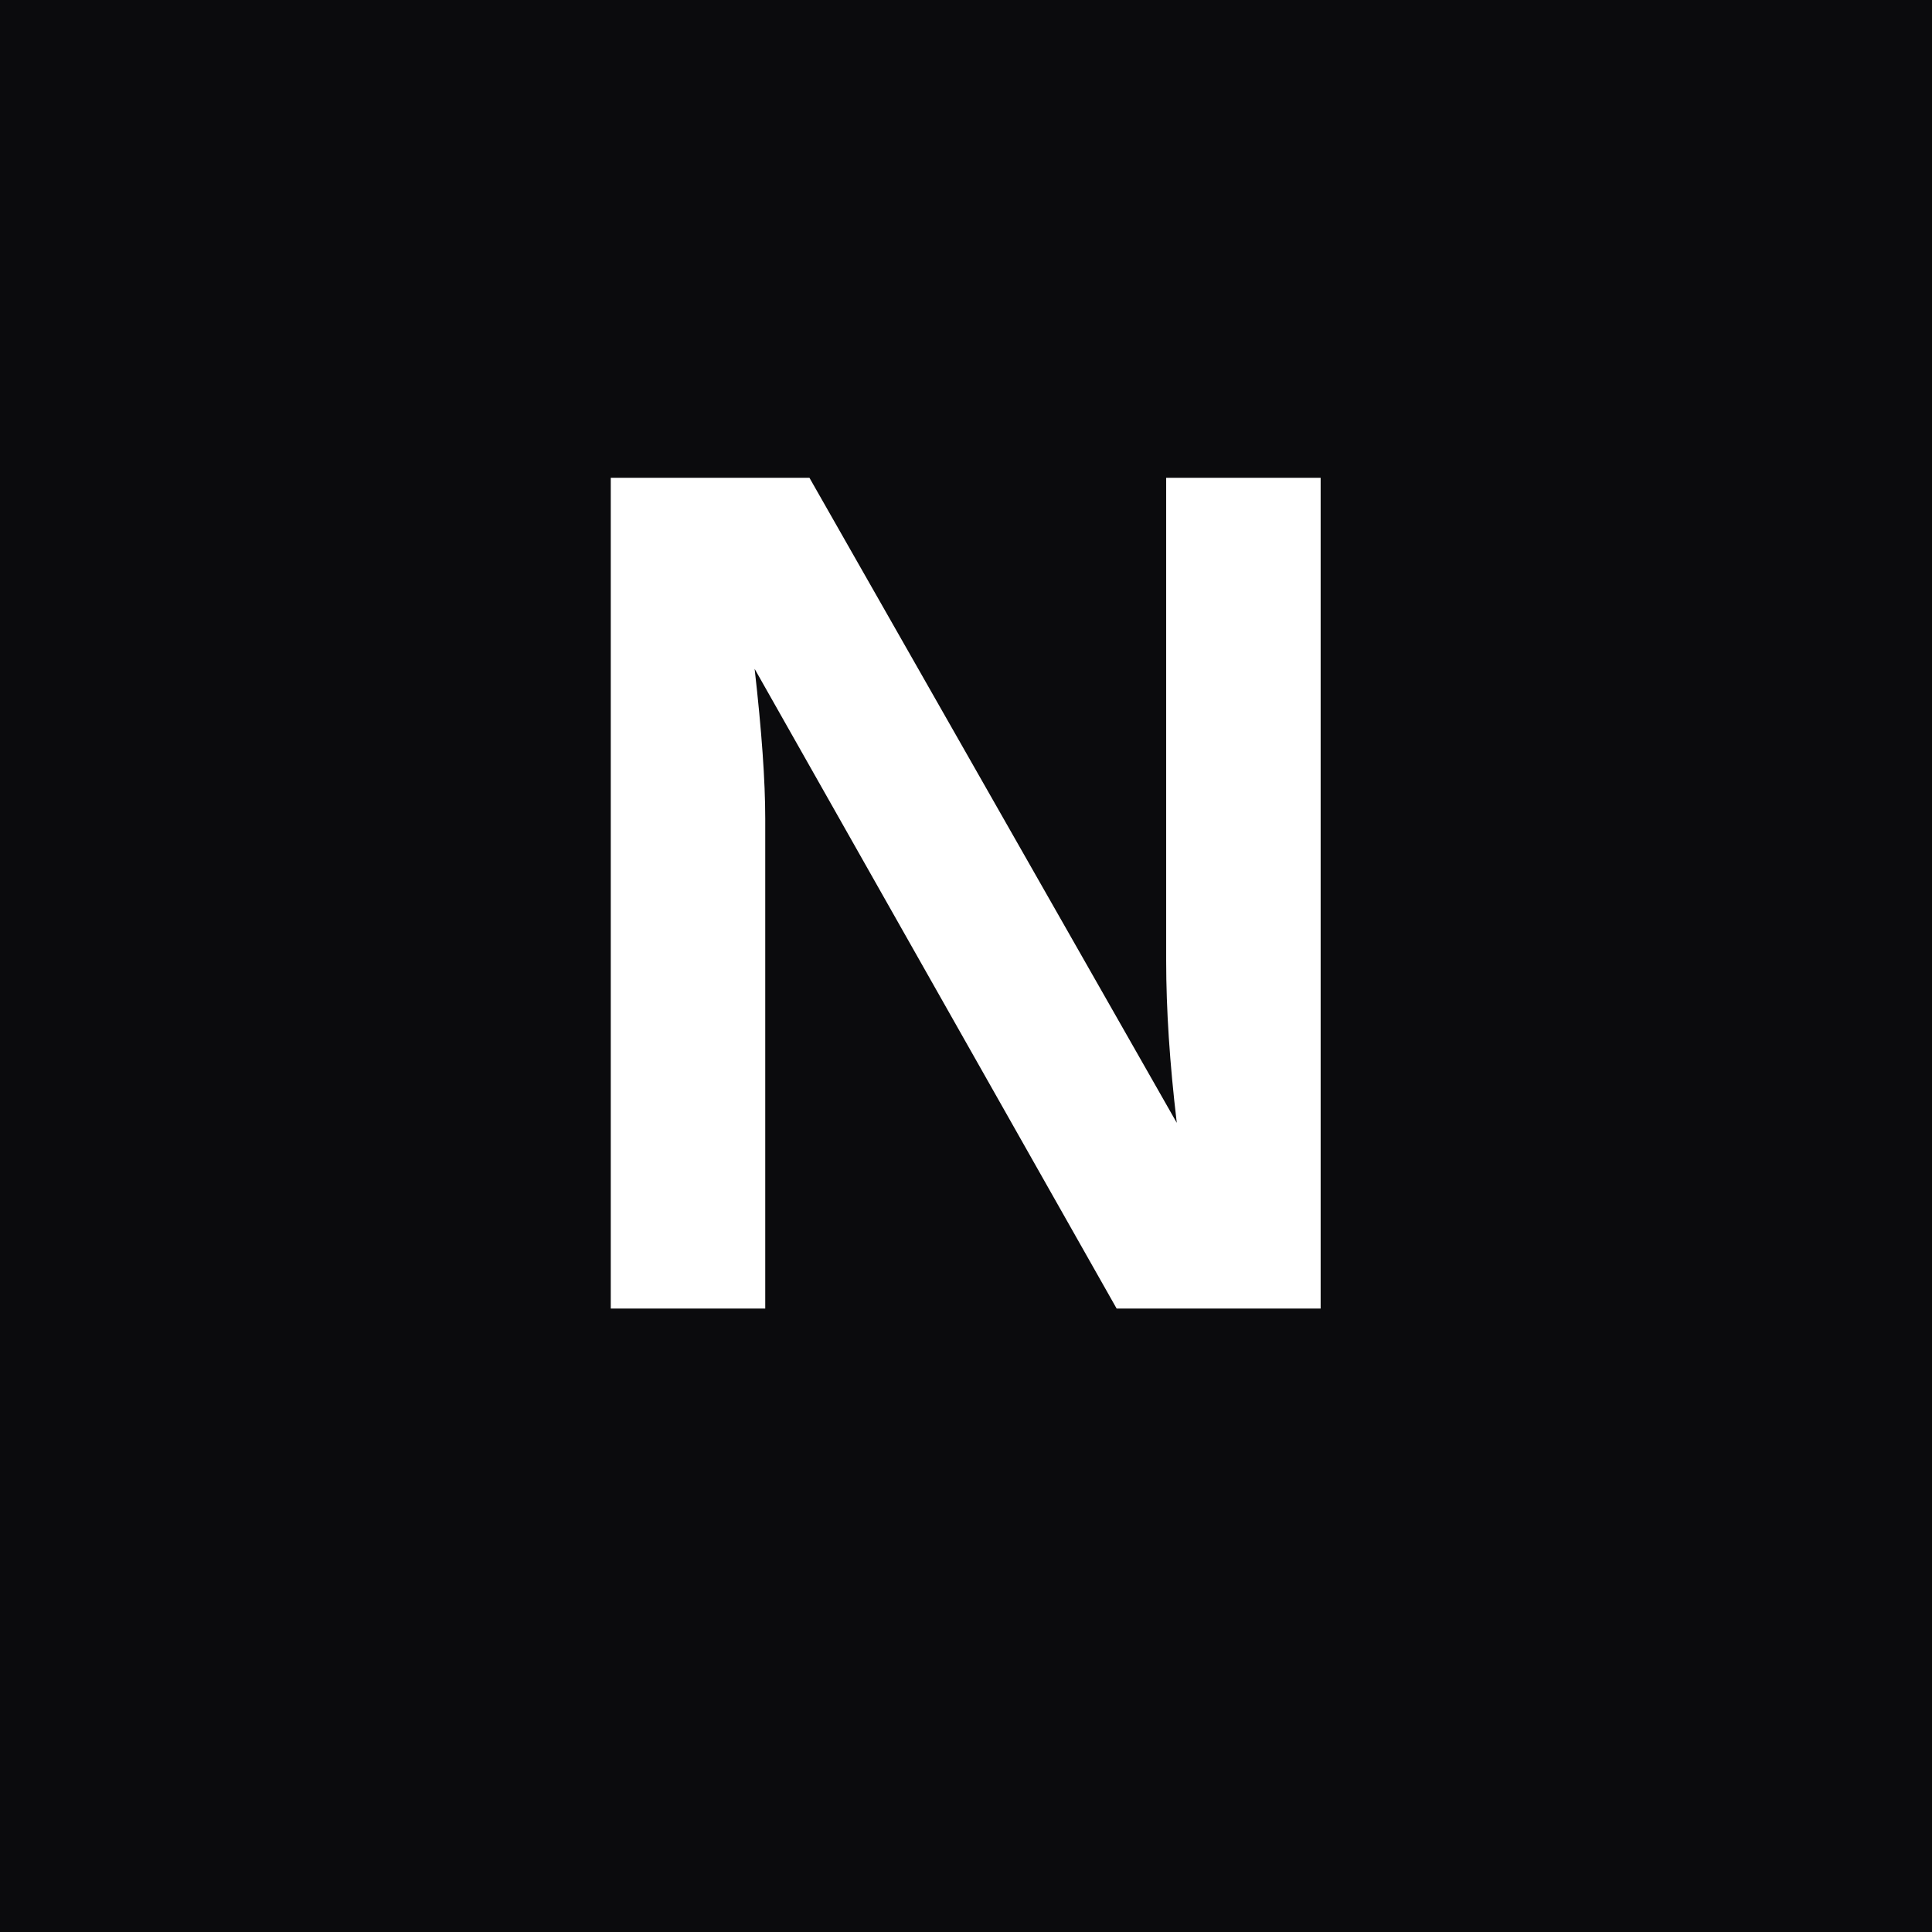
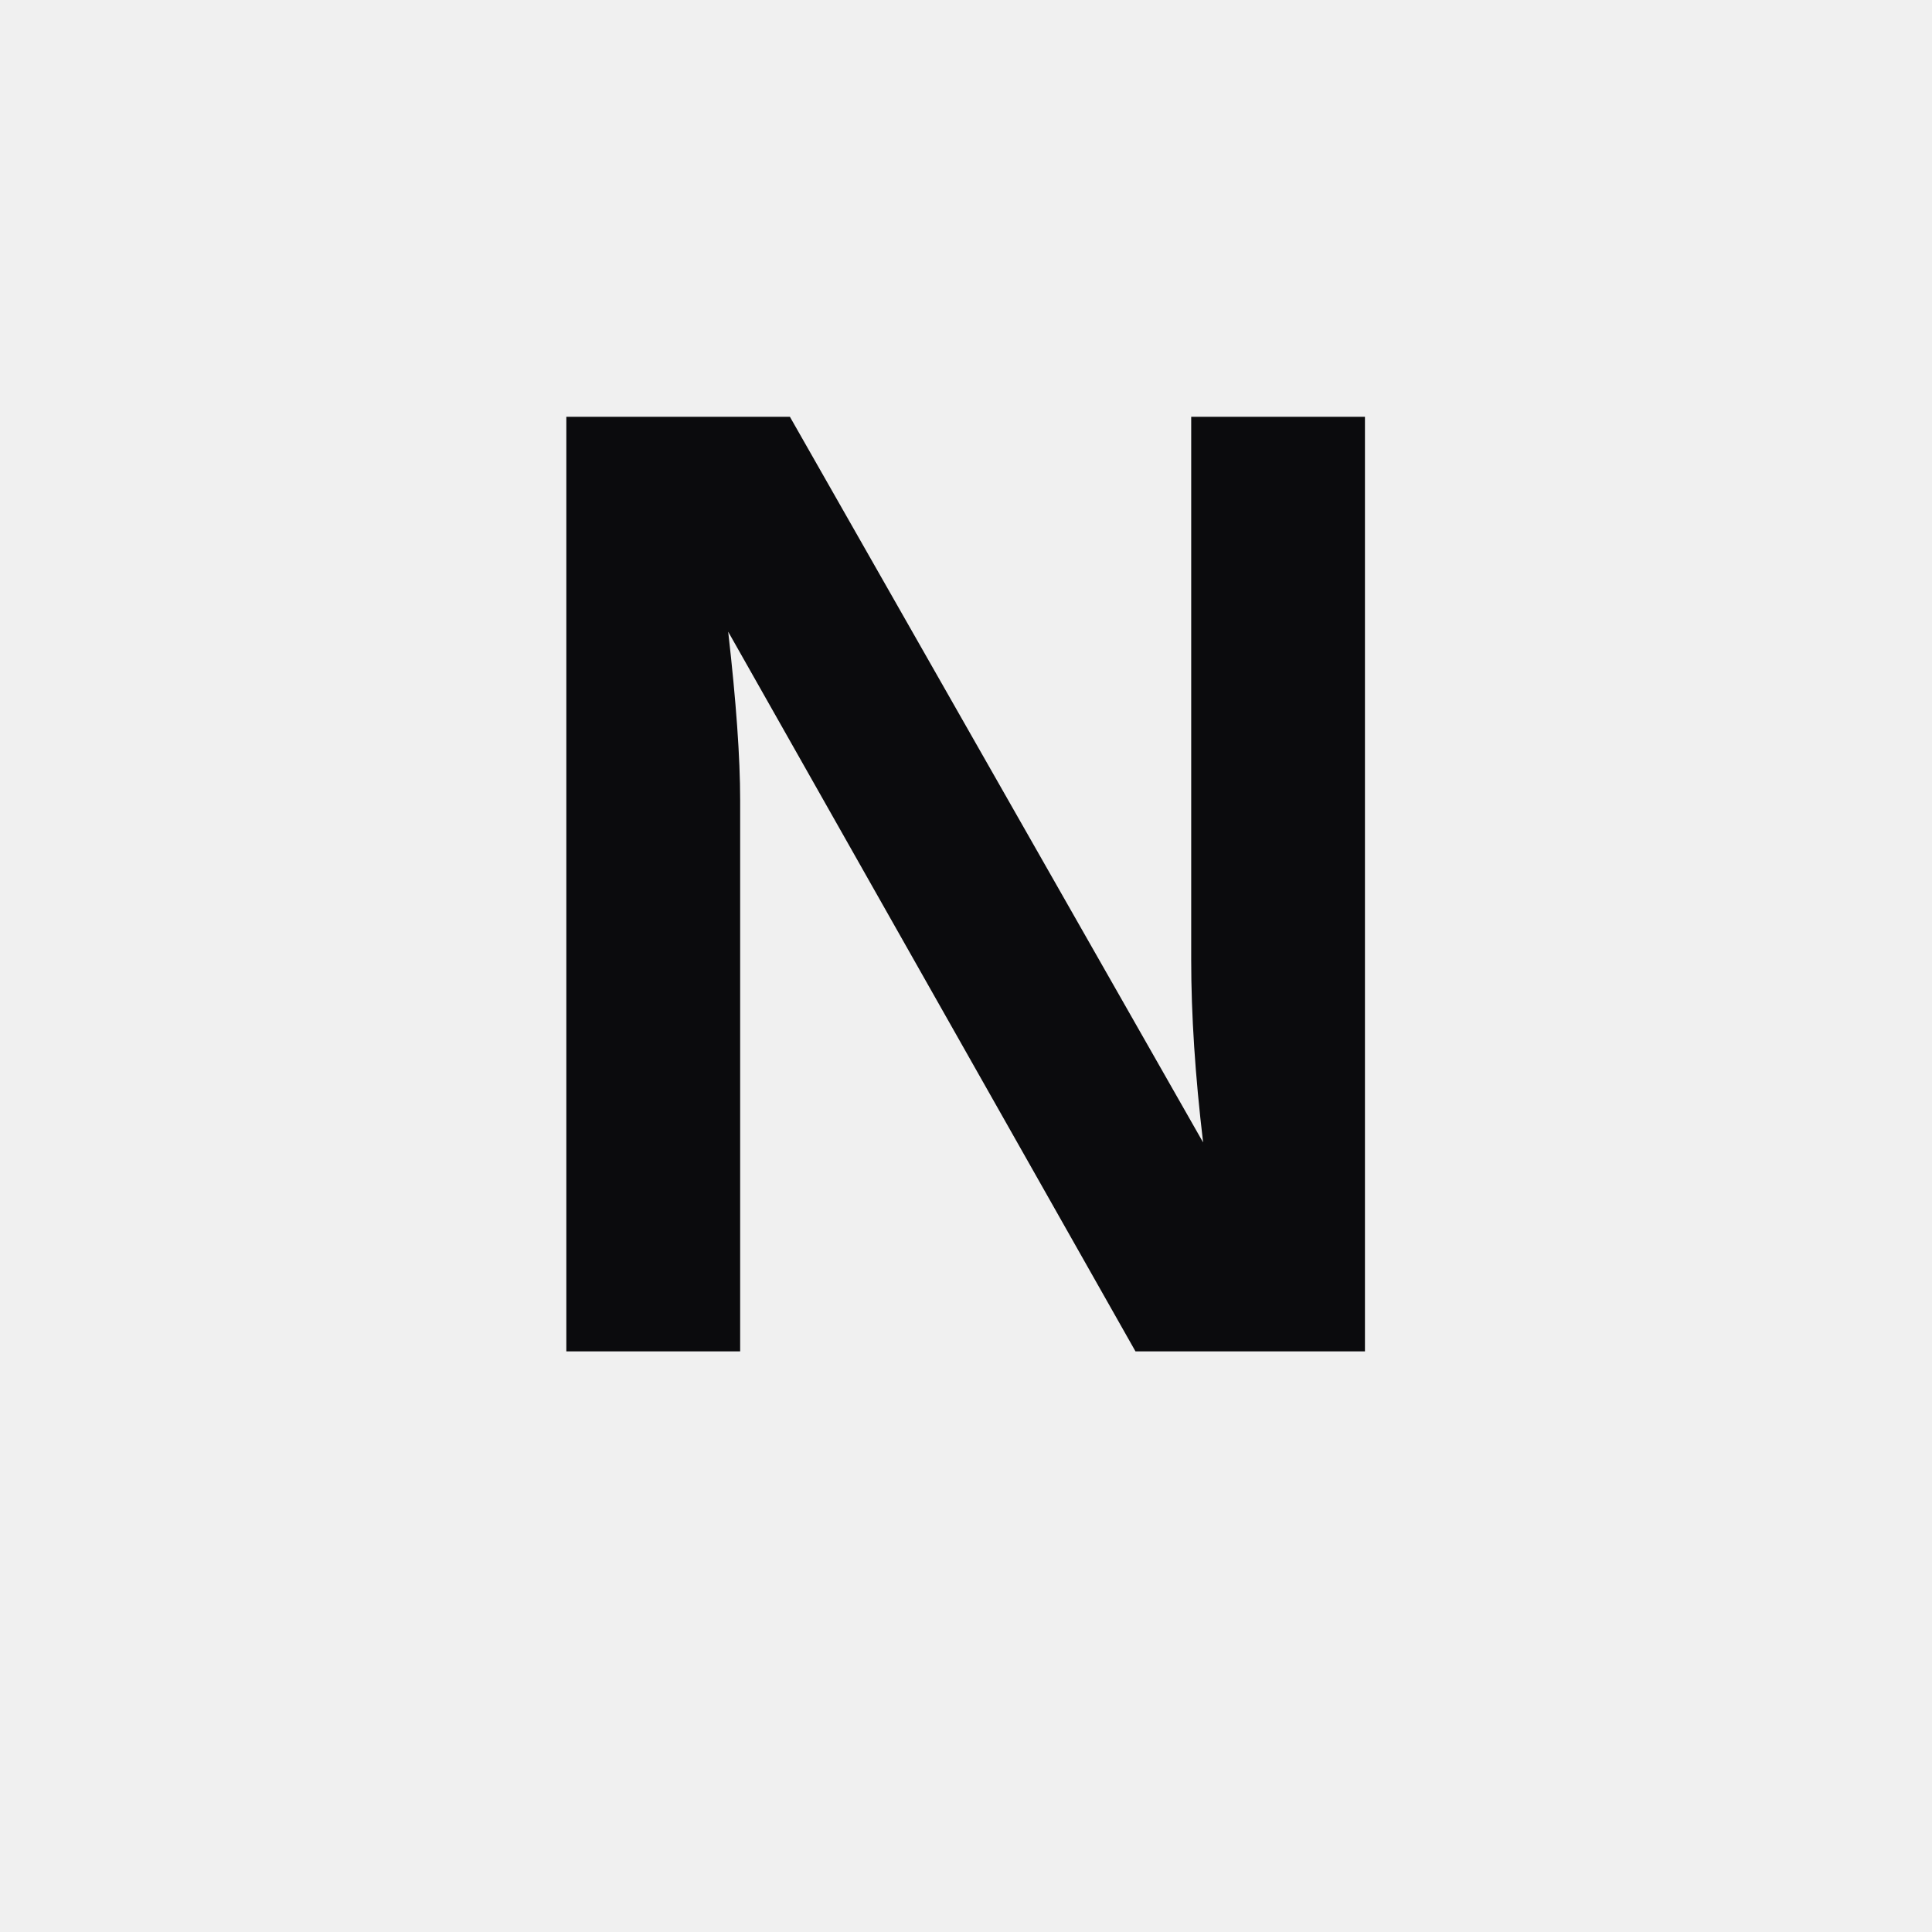
<svg xmlns="http://www.w3.org/2000/svg" width="512" height="512" viewBox="0 0 512 512">
-   <rect width="512" height="512" fill="#0B0B0D" />
-   <text x="50%" y="50%" dominant-baseline="middle" text-anchor="middle" font-family="'Golos Text', 'Arial', sans-serif" font-weight="700" font-size="320" fill="#FFFFFF" letter-spacing="-0.03em">
+   <text x="50%" y="50%" dominant-baseline="middle" text-anchor="middle" font-family="Arial, sans-serif" font-weight="700" font-size="360" fill="#0B0B0D" letter-spacing="-0.03em">
    N
  </text>
</svg>
